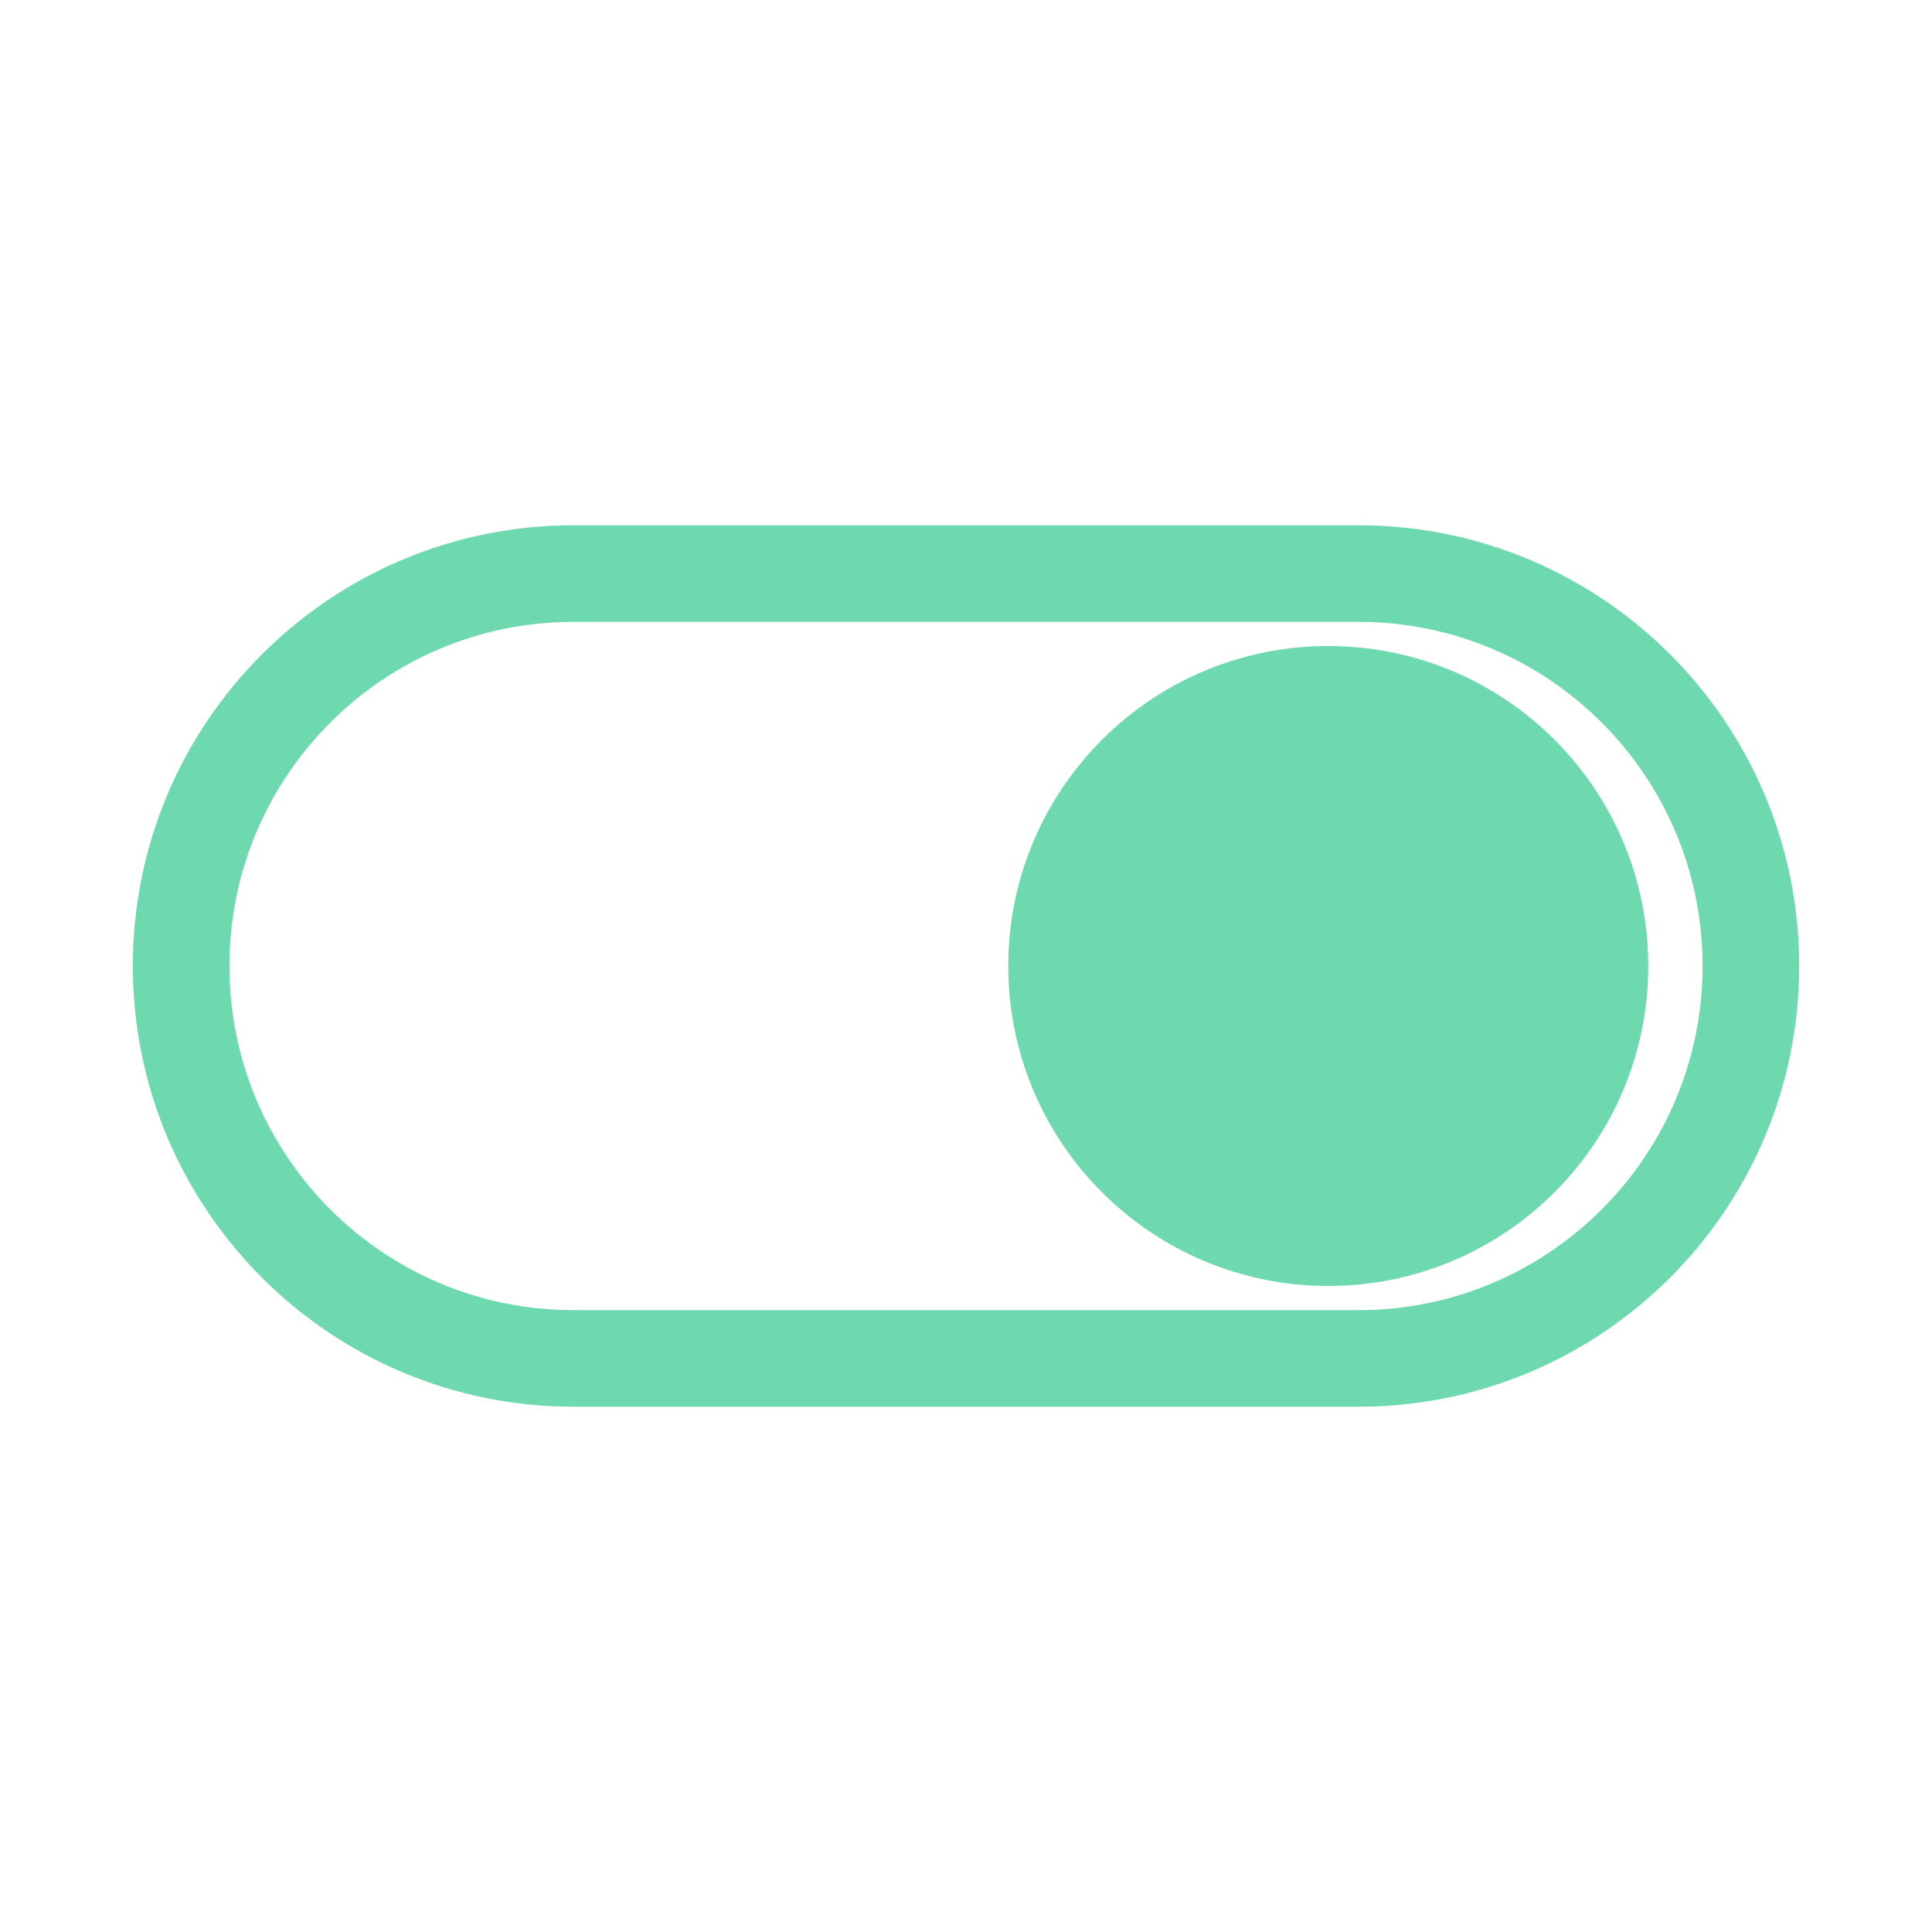
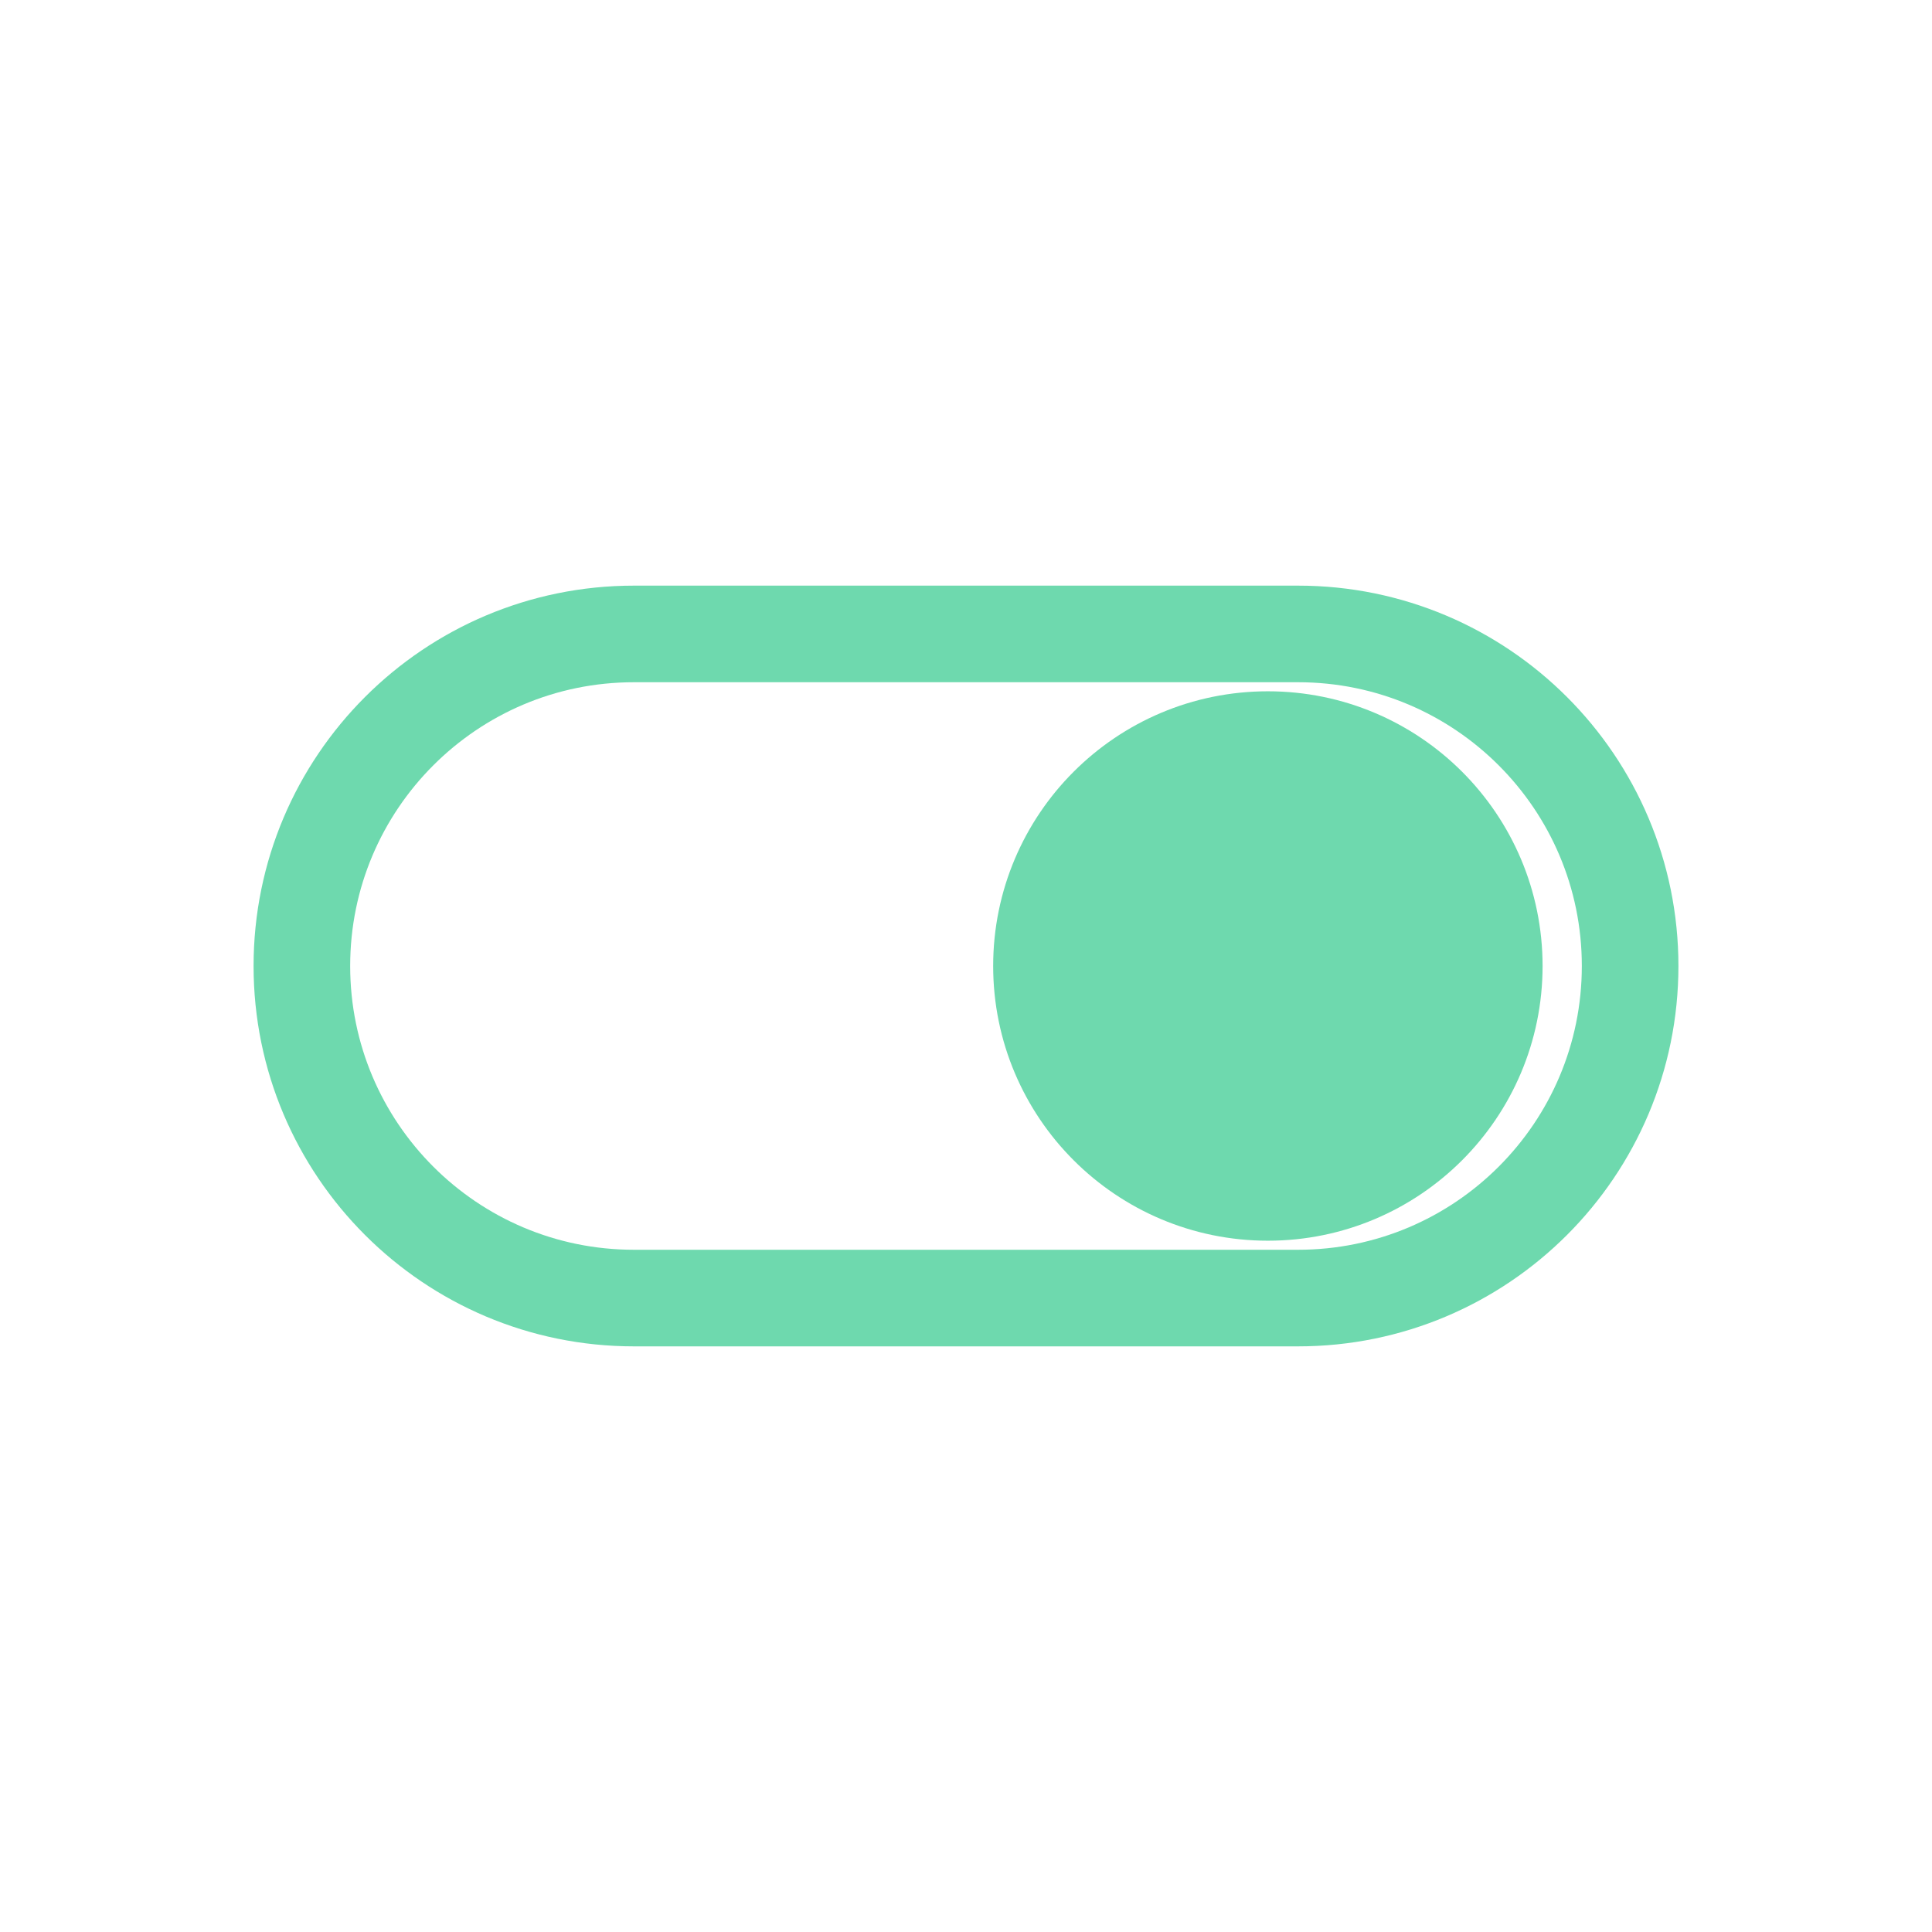
<svg xmlns="http://www.w3.org/2000/svg" viewBox="0 0 64 64" fill="none" stroke="#6ed9ae" stroke-width="3.2" stroke-linecap="round" stroke-linejoin="round">
-   <rect x="6" y="19" width="52" height="26" rx="13" />
-   <circle cx="44" cy="32" r="9" fill="#6ed9ae" />
+   <rect x="10" y="21" width="44" height="22" rx="11" />
+   <circle cx="42" cy="32" r="7.5" fill="#6ed9ae" />
</svg>
